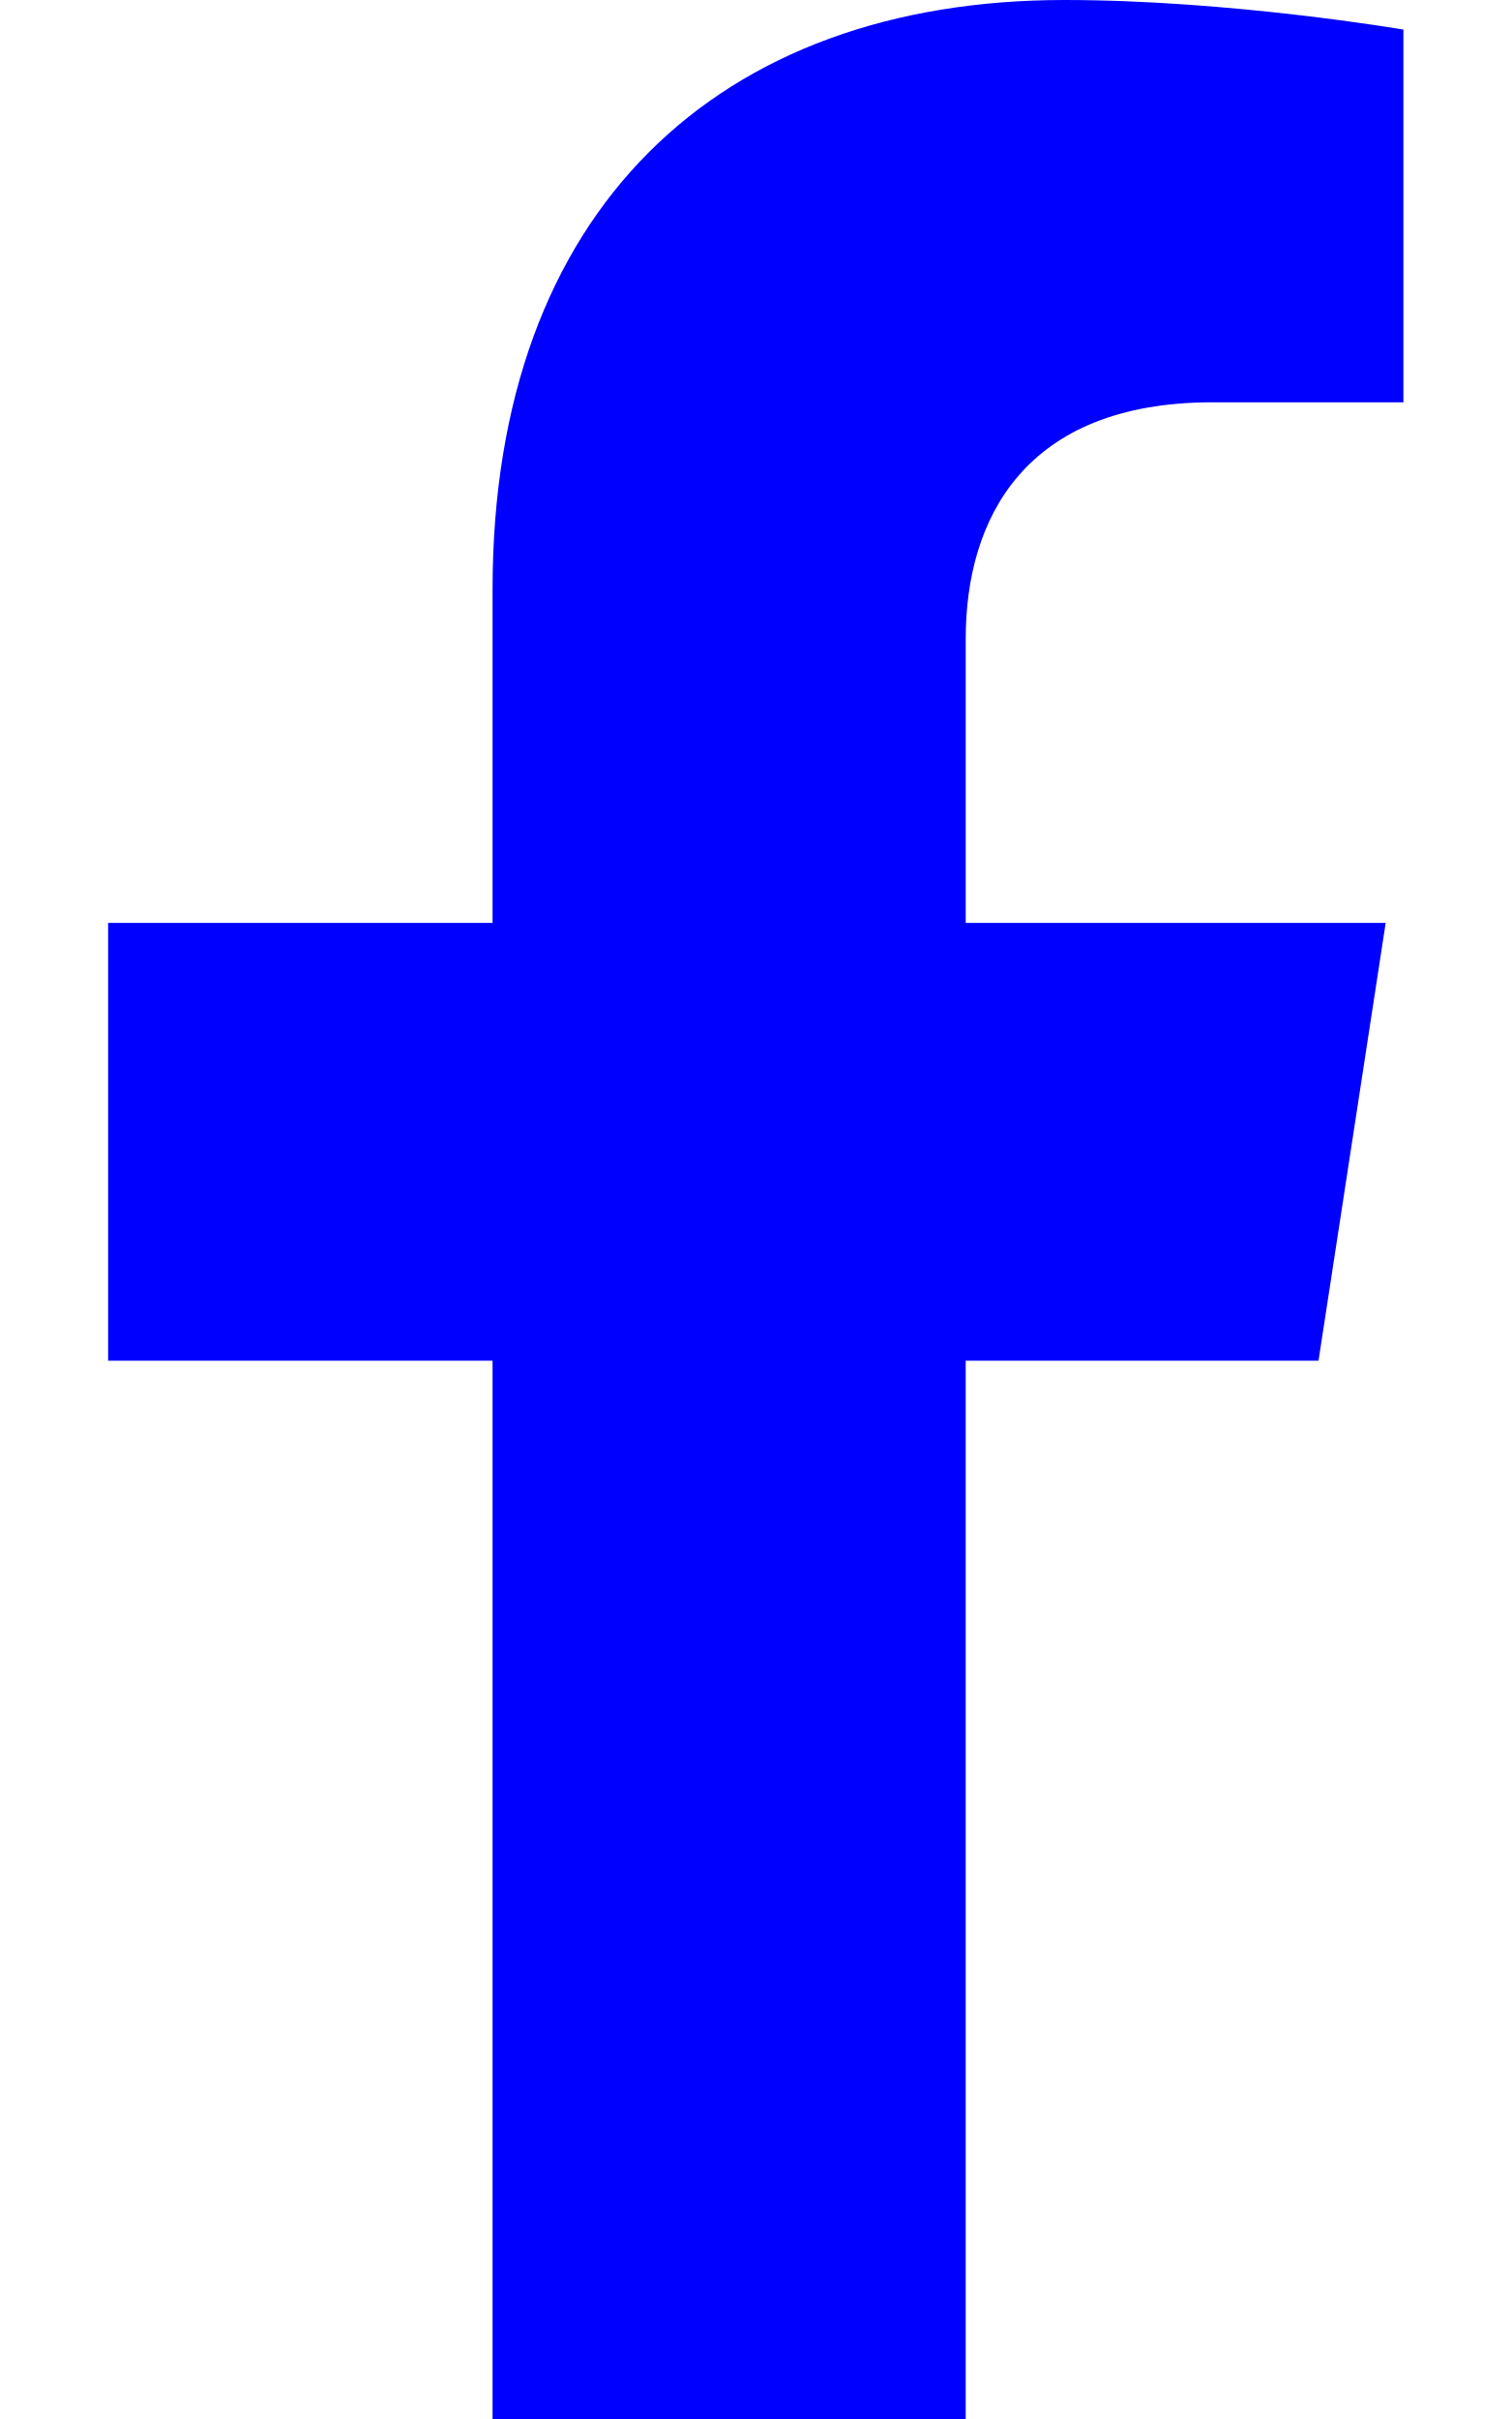
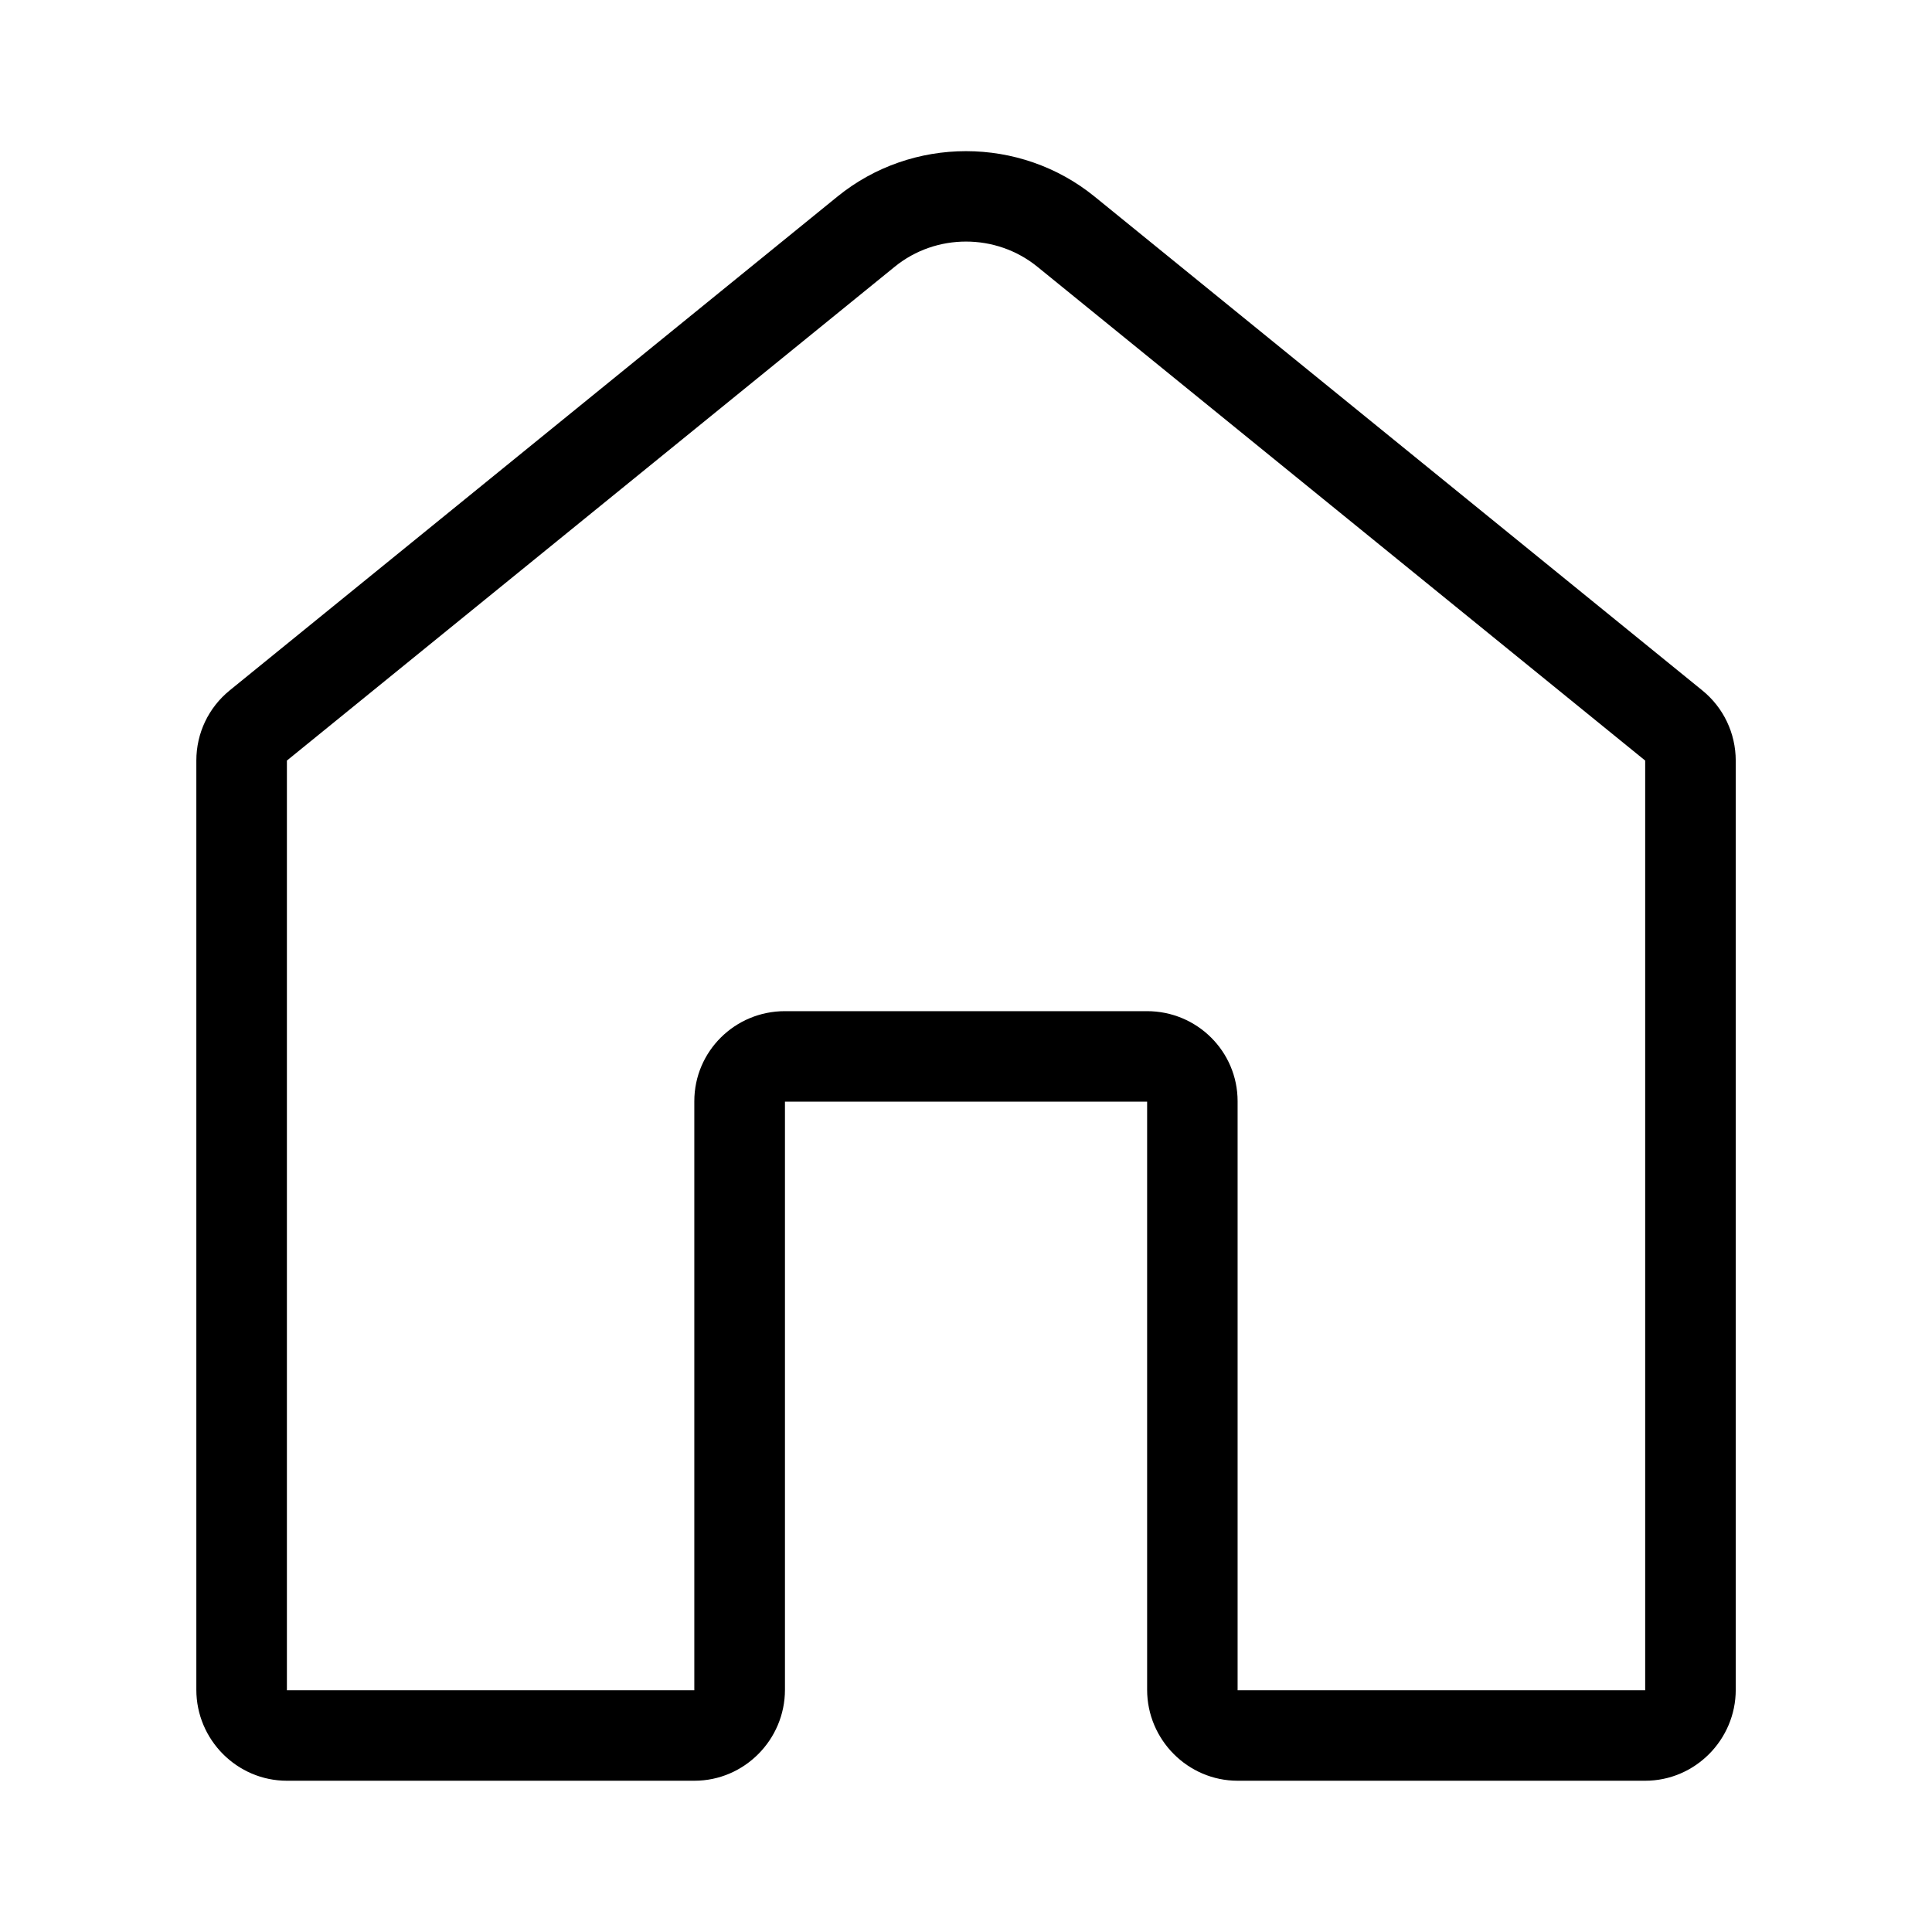
- <svg xmlns="http://www.w3.org/2000/svg" style="color: blue" viewBox="0 0 320 512">
-   <path d="M279.14 288l14.22-92.66h-88.91v-60.13c0-25.35 12.42-50.06 52.24-50.06h40.42V6.26S260.43 0 225.36 0c-73.22 0-121.08 44.38-121.08 124.72v70.62H22.89V288h81.39v224h100.17V288z" fill="blue" />
+ <svg xmlns="http://www.w3.org/2000/svg" id="Layer_1" style="enable-background:new 0 0 24 24;" version="1.1" viewBox="0 0 24 24" xml:space="preserve">
+   <path d="M21.146,8.576l-7.55-6.135c-0.925-0.751-2.267-0.751-3.192,0c0,0,0,0,0,0L2.855,8.575C2.59,8.79,2.439,9.108,2.439,9.448  v11.543c0,0.62,0.505,1.13,1.125,1.13h5.062c0.62,0,1.125-0.51,1.125-1.13v-7.306h4.499v7.306c0,0.62,0.505,1.13,1.125,1.13h5.062  c0.62,0,1.125-0.51,1.125-1.13V9.448C21.561,9.108,21.41,8.79,21.146,8.576z M20.436,20.997h-5.062V13.68  c0-0.62-0.505-1.119-1.125-1.119H9.75c-0.62,0-1.125,0.499-1.125,1.119v7.317H3.564V9.448l7.55-6.134  c0.513-0.418,1.26-0.417,1.773,0l7.55,6.134V20.997z" />
</svg>
